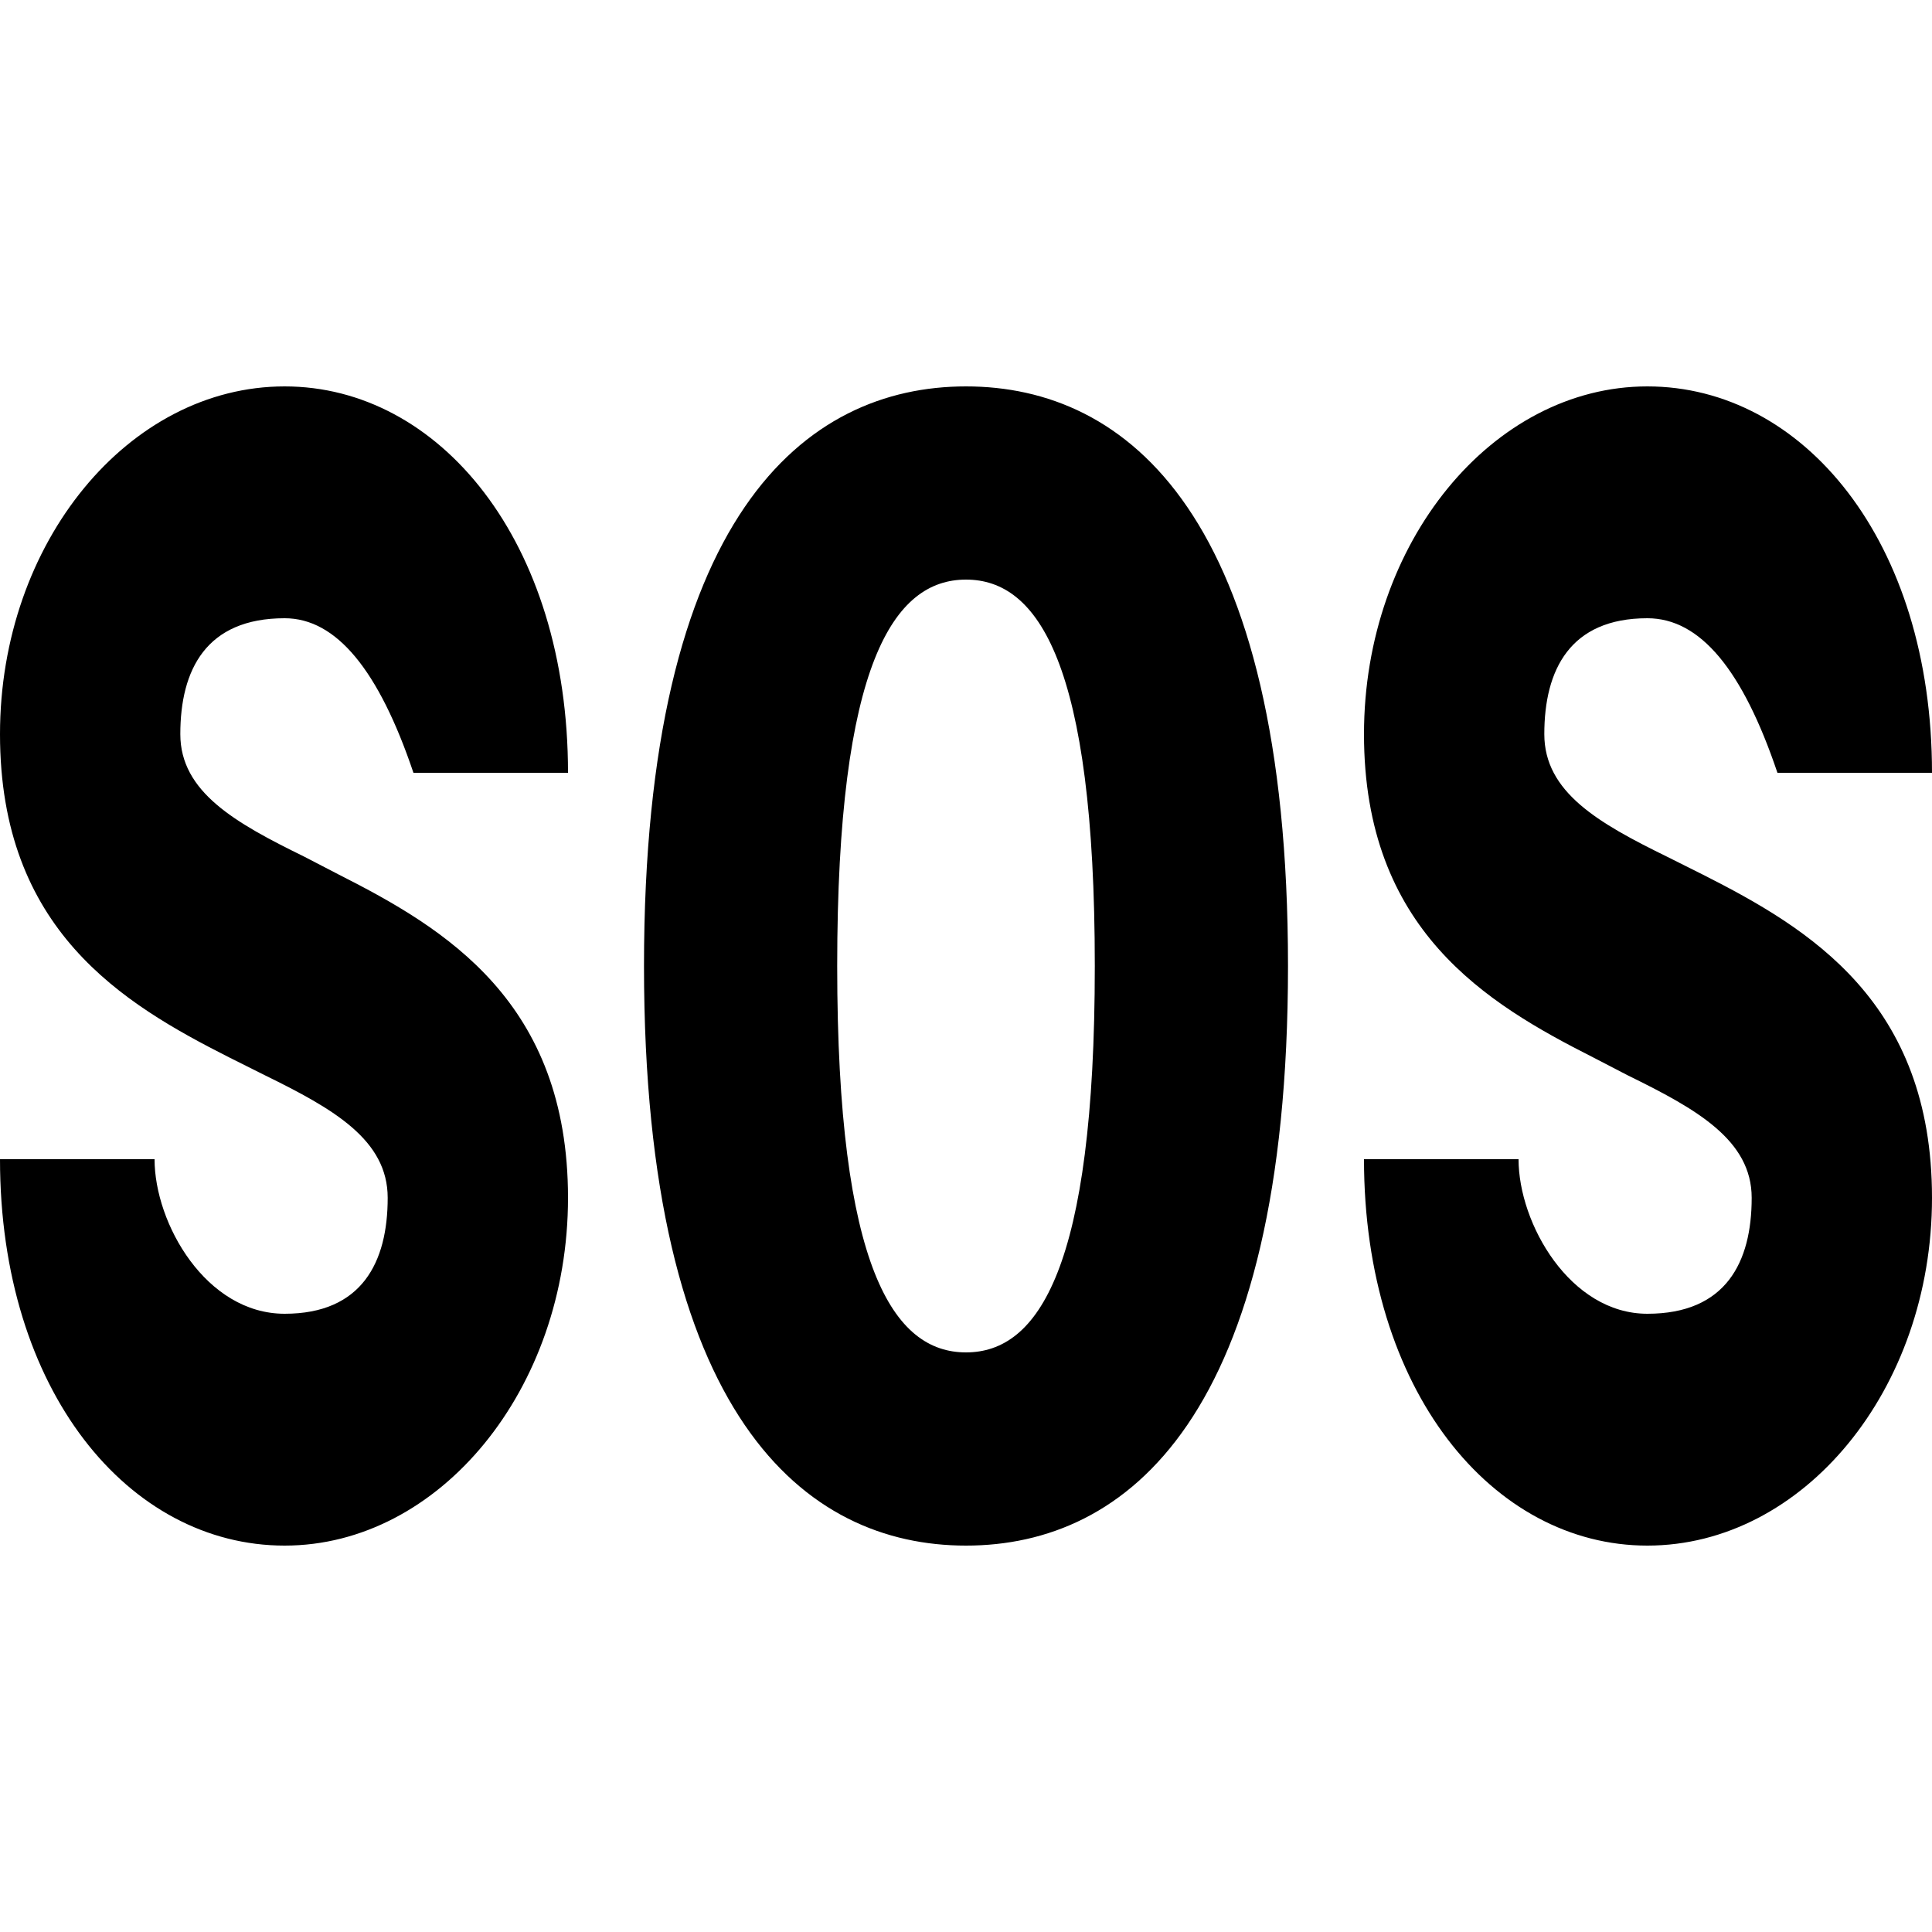
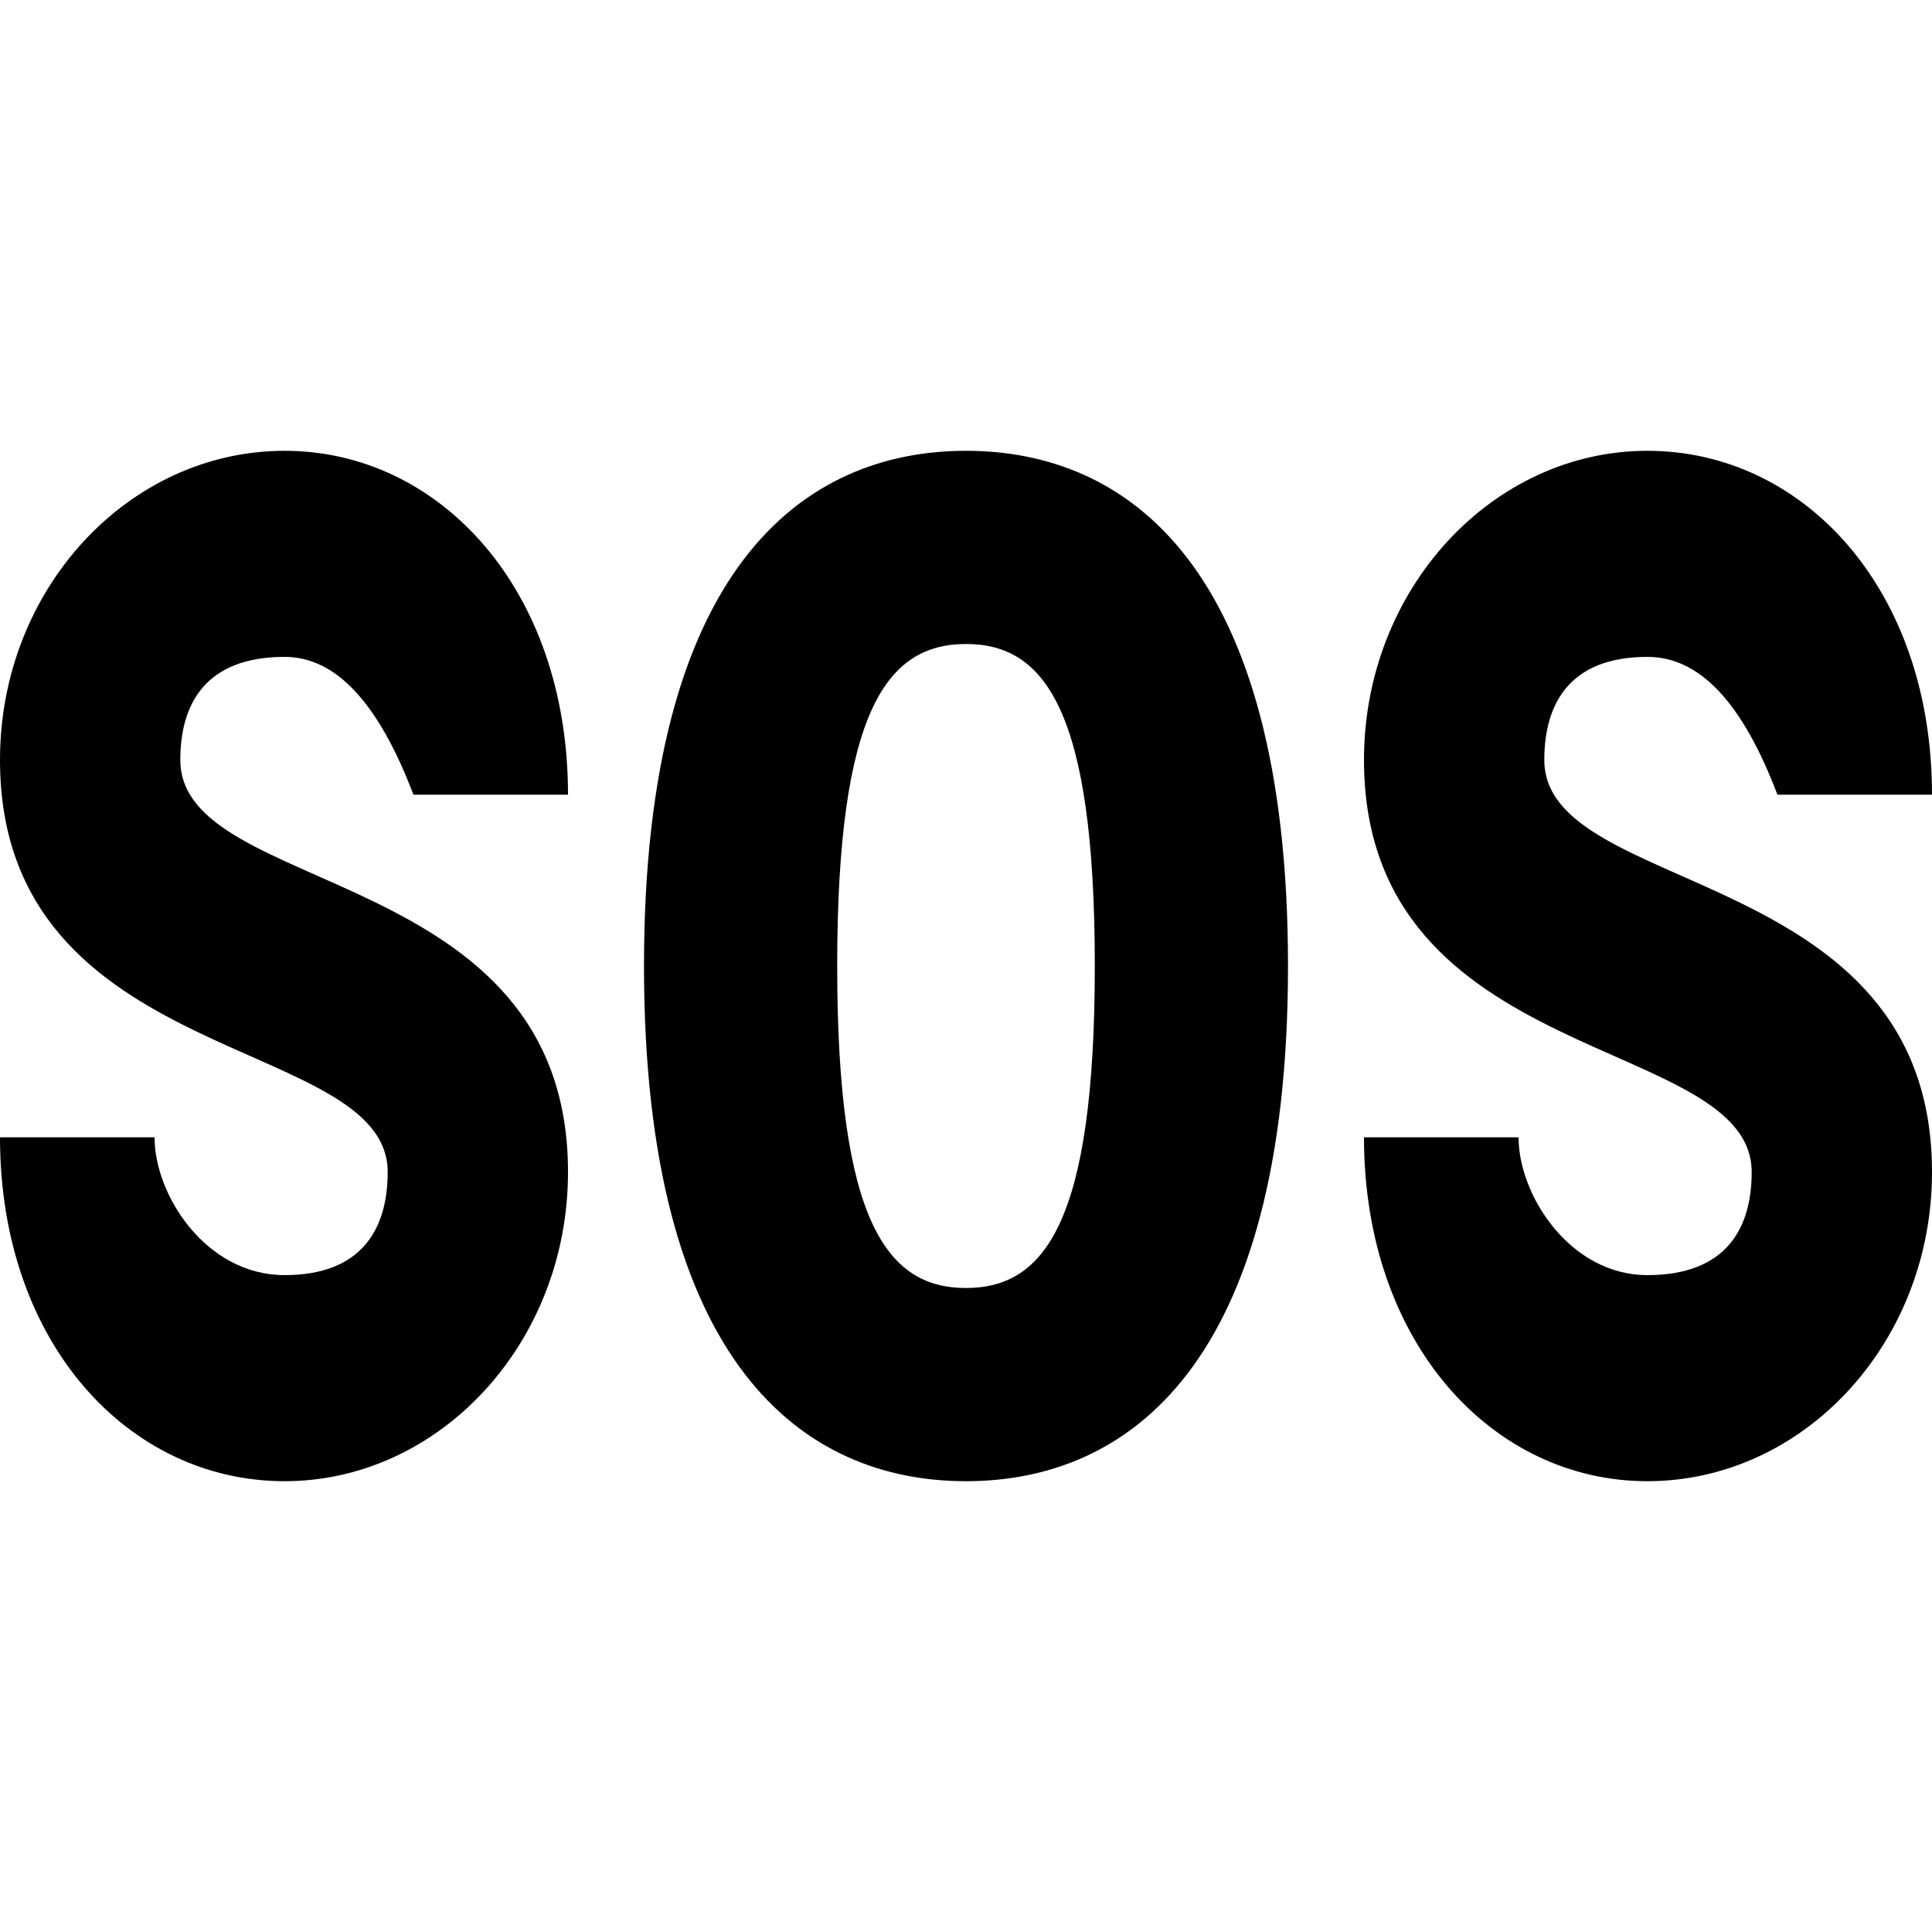
<svg xmlns="http://www.w3.org/2000/svg" viewBox="0 0 15 15">
-   <path d="M7.5 3C8.75 3 10 4 10 7.5C10 11 8.75 12 7.5 12C6.25 12 5 11 5 7.5C5 4 6.25 3 7.5 3ZM2.21 3C3.41 3 4.41 4.2 4.41 6L3.21 6C2.94 5.2 2.61 4.8 2.21 4.8C1.6 4.8 1.4 5.2 1.4 5.7C1.4 6.15 1.83 6.39 2.36 6.65L2.63 6.79C3.46 7.21 4.41 7.78 4.41 9.3C4.41 10.79 3.41 12 2.21 12C1 12 0 10.8 0 9L1.2 9C1.2 9.5 1.6 10.2 2.21 10.2C2.81 10.2 3.01 9.8 3.01 9.3C3.01 8.85 2.59 8.61 2.06 8.35L1.78 8.21C0.95 7.79 0 7.22 0 5.7C0 4.21 1 3 2.21 3ZM12.79 3C14 3 15 4.2 15 6L13.8 6C13.53 5.2 13.2 4.8 12.79 4.8C12.19 4.8 11.99 5.2 11.99 5.7C11.99 6.15 12.41 6.39 12.94 6.65L13.22 6.79C14.05 7.21 15 7.78 15 9.3C15 10.79 14 12 12.79 12C11.59 12 10.59 10.8 10.59 9L11.79 9C11.79 9.5 12.19 10.2 12.79 10.2C13.4 10.2 13.6 9.8 13.6 9.3C13.6 8.85 13.17 8.61 12.64 8.35L12.37 8.21C11.54 7.79 10.59 7.22 10.59 5.7C10.59 4.21 11.59 3 12.79 3ZM7.5 4.5C6.94 4.5 6.5 5.15 6.5 7.5C6.5 9.85 6.94 10.5 7.5 10.5C8.06 10.5 8.5 9.85 8.5 7.5C8.5 5.15 8.06 4.5 7.5 4.5Z" />
+   <path d="M7.5 3.5C8.75 3.5 10 4.39 10 7.5C10 10.61 8.75 11.5 7.5 11.5C6.25 11.5 5 10.61 5 7.5C5 4.39 6.25 3.5 7.5 3.5ZM2.21 3.5C3.41 3.5 4.41 4.57 4.41 6.17L3.21 6.17C2.94 5.46 2.61 5.1 2.21 5.1C1.6 5.1 1.4 5.46 1.4 5.9C1.4 6.97 4.41 6.7 4.41 9.1C4.41 10.43 3.41 11.5 2.21 11.5C1 11.5 0 10.43 0 8.83L1.2 8.83C1.2 9.28 1.6 9.9 2.21 9.9C2.81 9.9 3.01 9.54 3.01 9.1C3.01 8.03 0 8.3 0 5.9C0 4.57 1 3.5 2.21 3.5ZM12.79 3.5C14 3.5 15 4.57 15 6.17L13.8 6.17C13.53 5.46 13.2 5.1 12.79 5.1C12.19 5.1 11.99 5.46 11.99 5.9C11.99 6.97 15 6.7 15 9.1C15 10.43 14 11.5 12.79 11.5C11.59 11.5 10.59 10.43 10.59 8.83L11.79 8.83C11.79 9.28 12.19 9.9 12.79 9.9C13.4 9.9 13.6 9.54 13.6 9.1C13.6 8.03 10.59 8.3 10.59 5.9C10.59 4.57 11.59 3.5 12.79 3.5ZM7.5 5C6.89 5 6.5 5.51 6.5 7.5C6.5 9.49 6.89 10 7.5 10C8.11 10 8.5 9.49 8.5 7.5C8.5 5.51 8.11 5 7.5 5Z" />
</svg>
